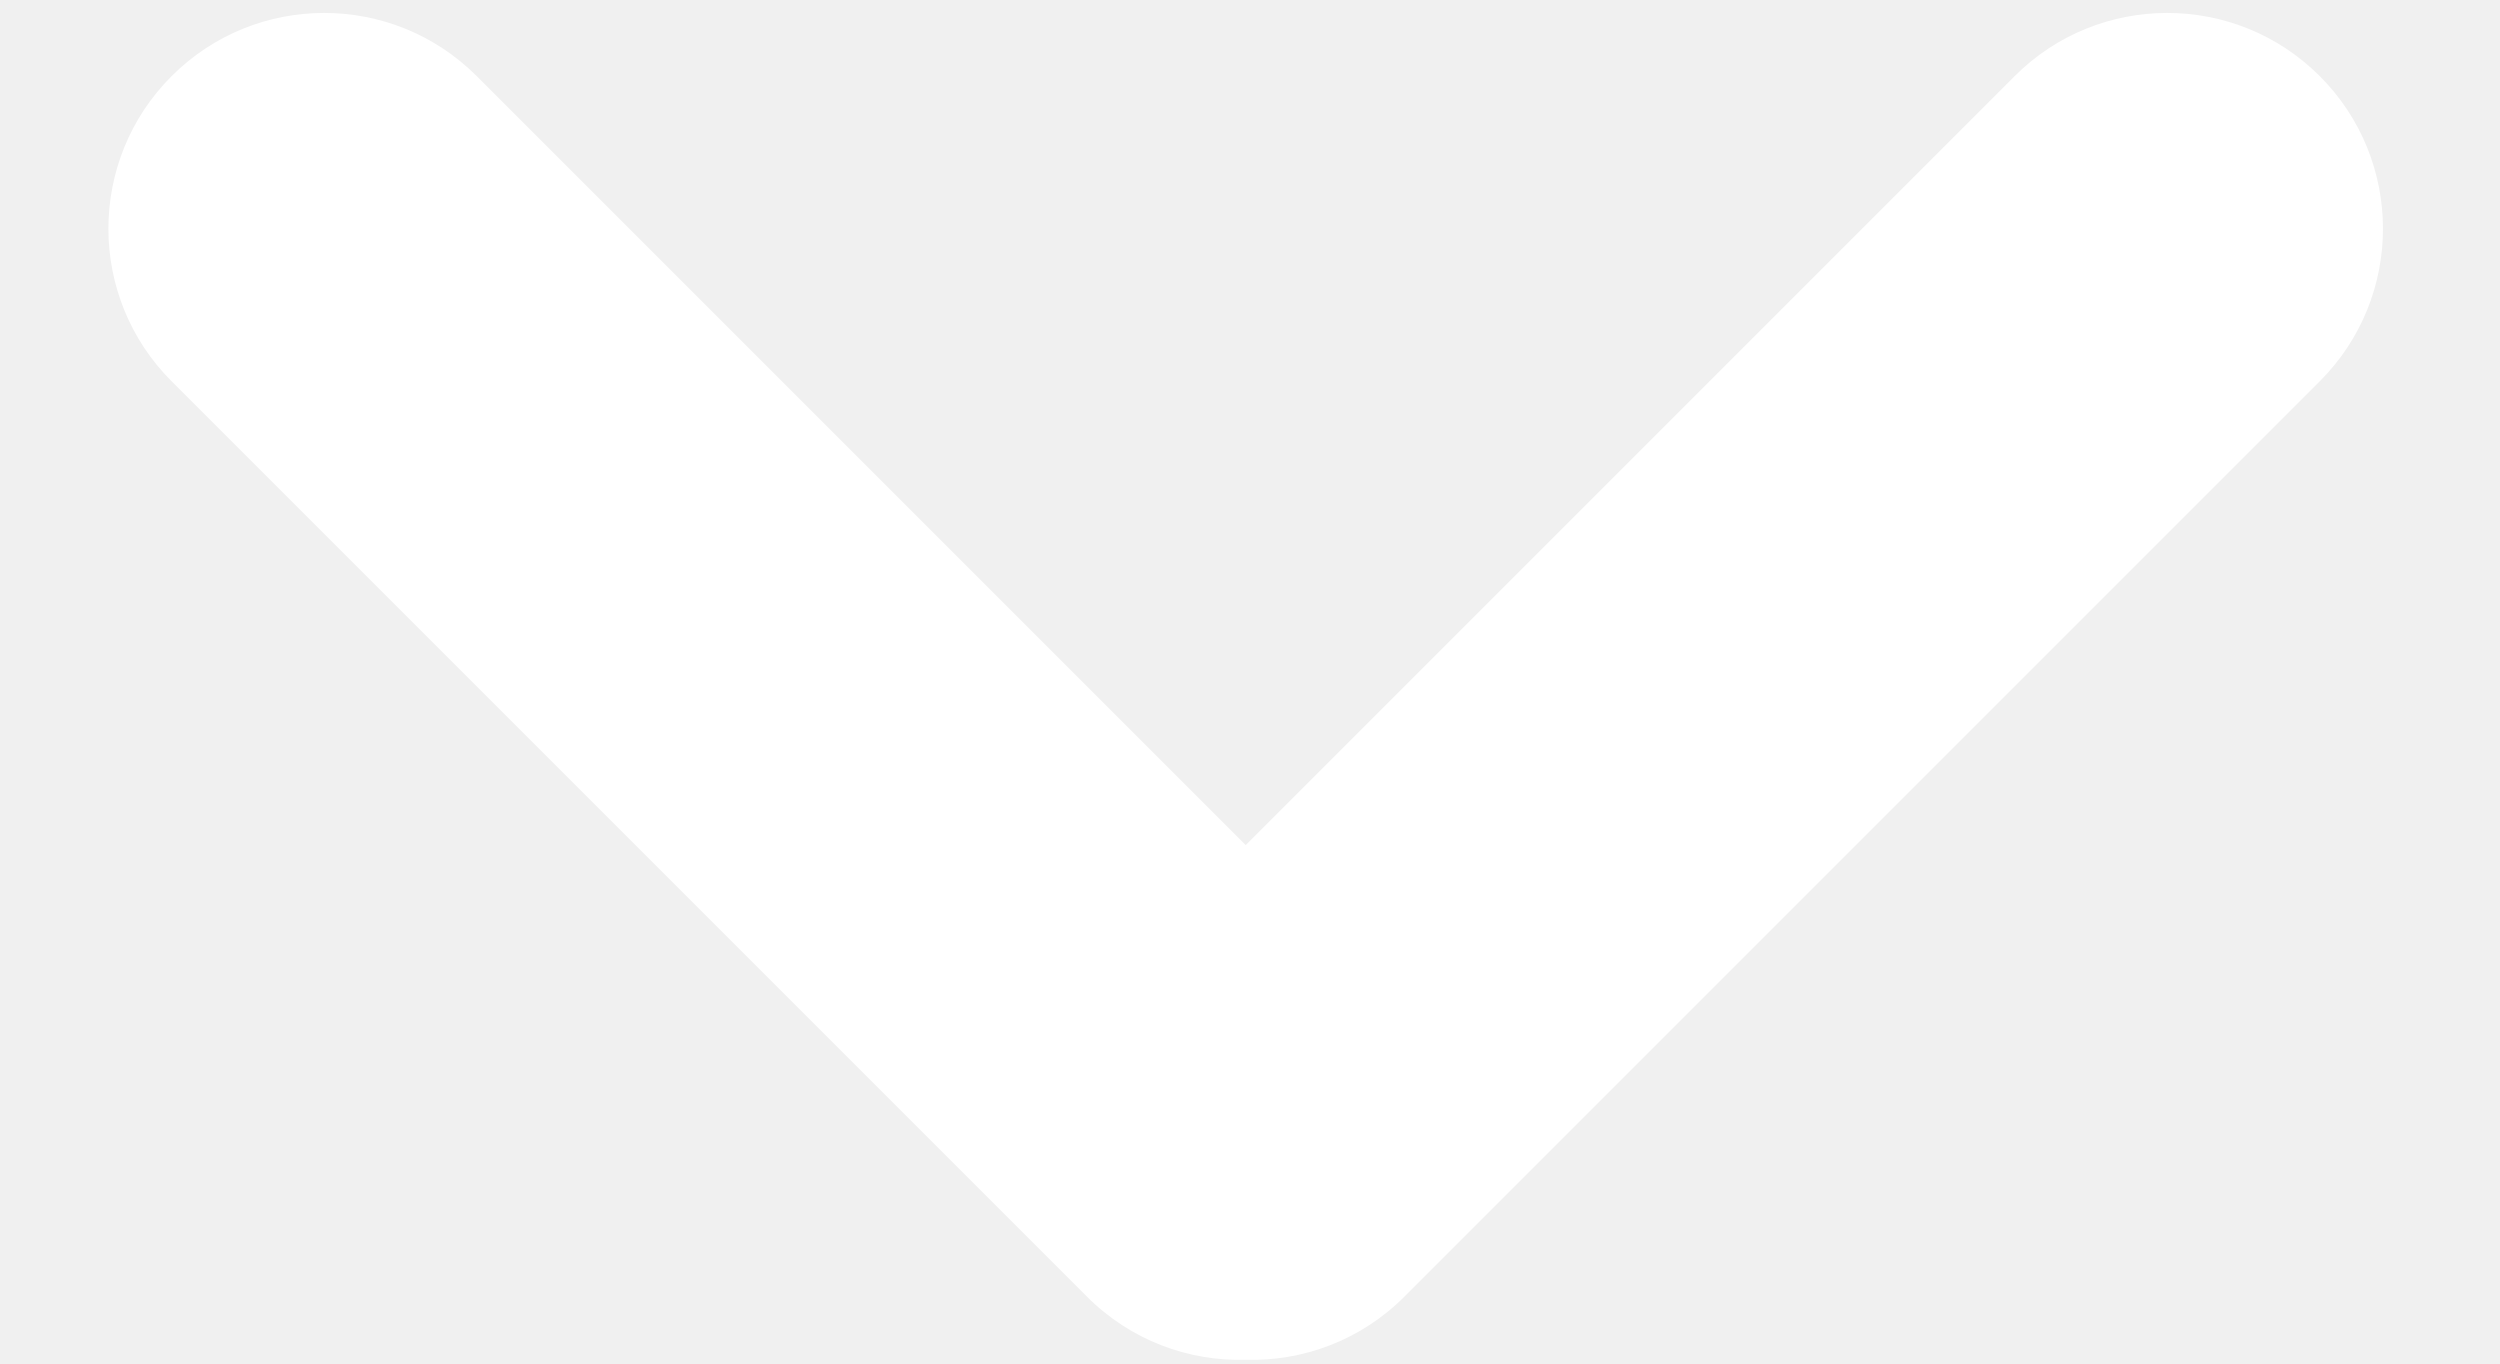
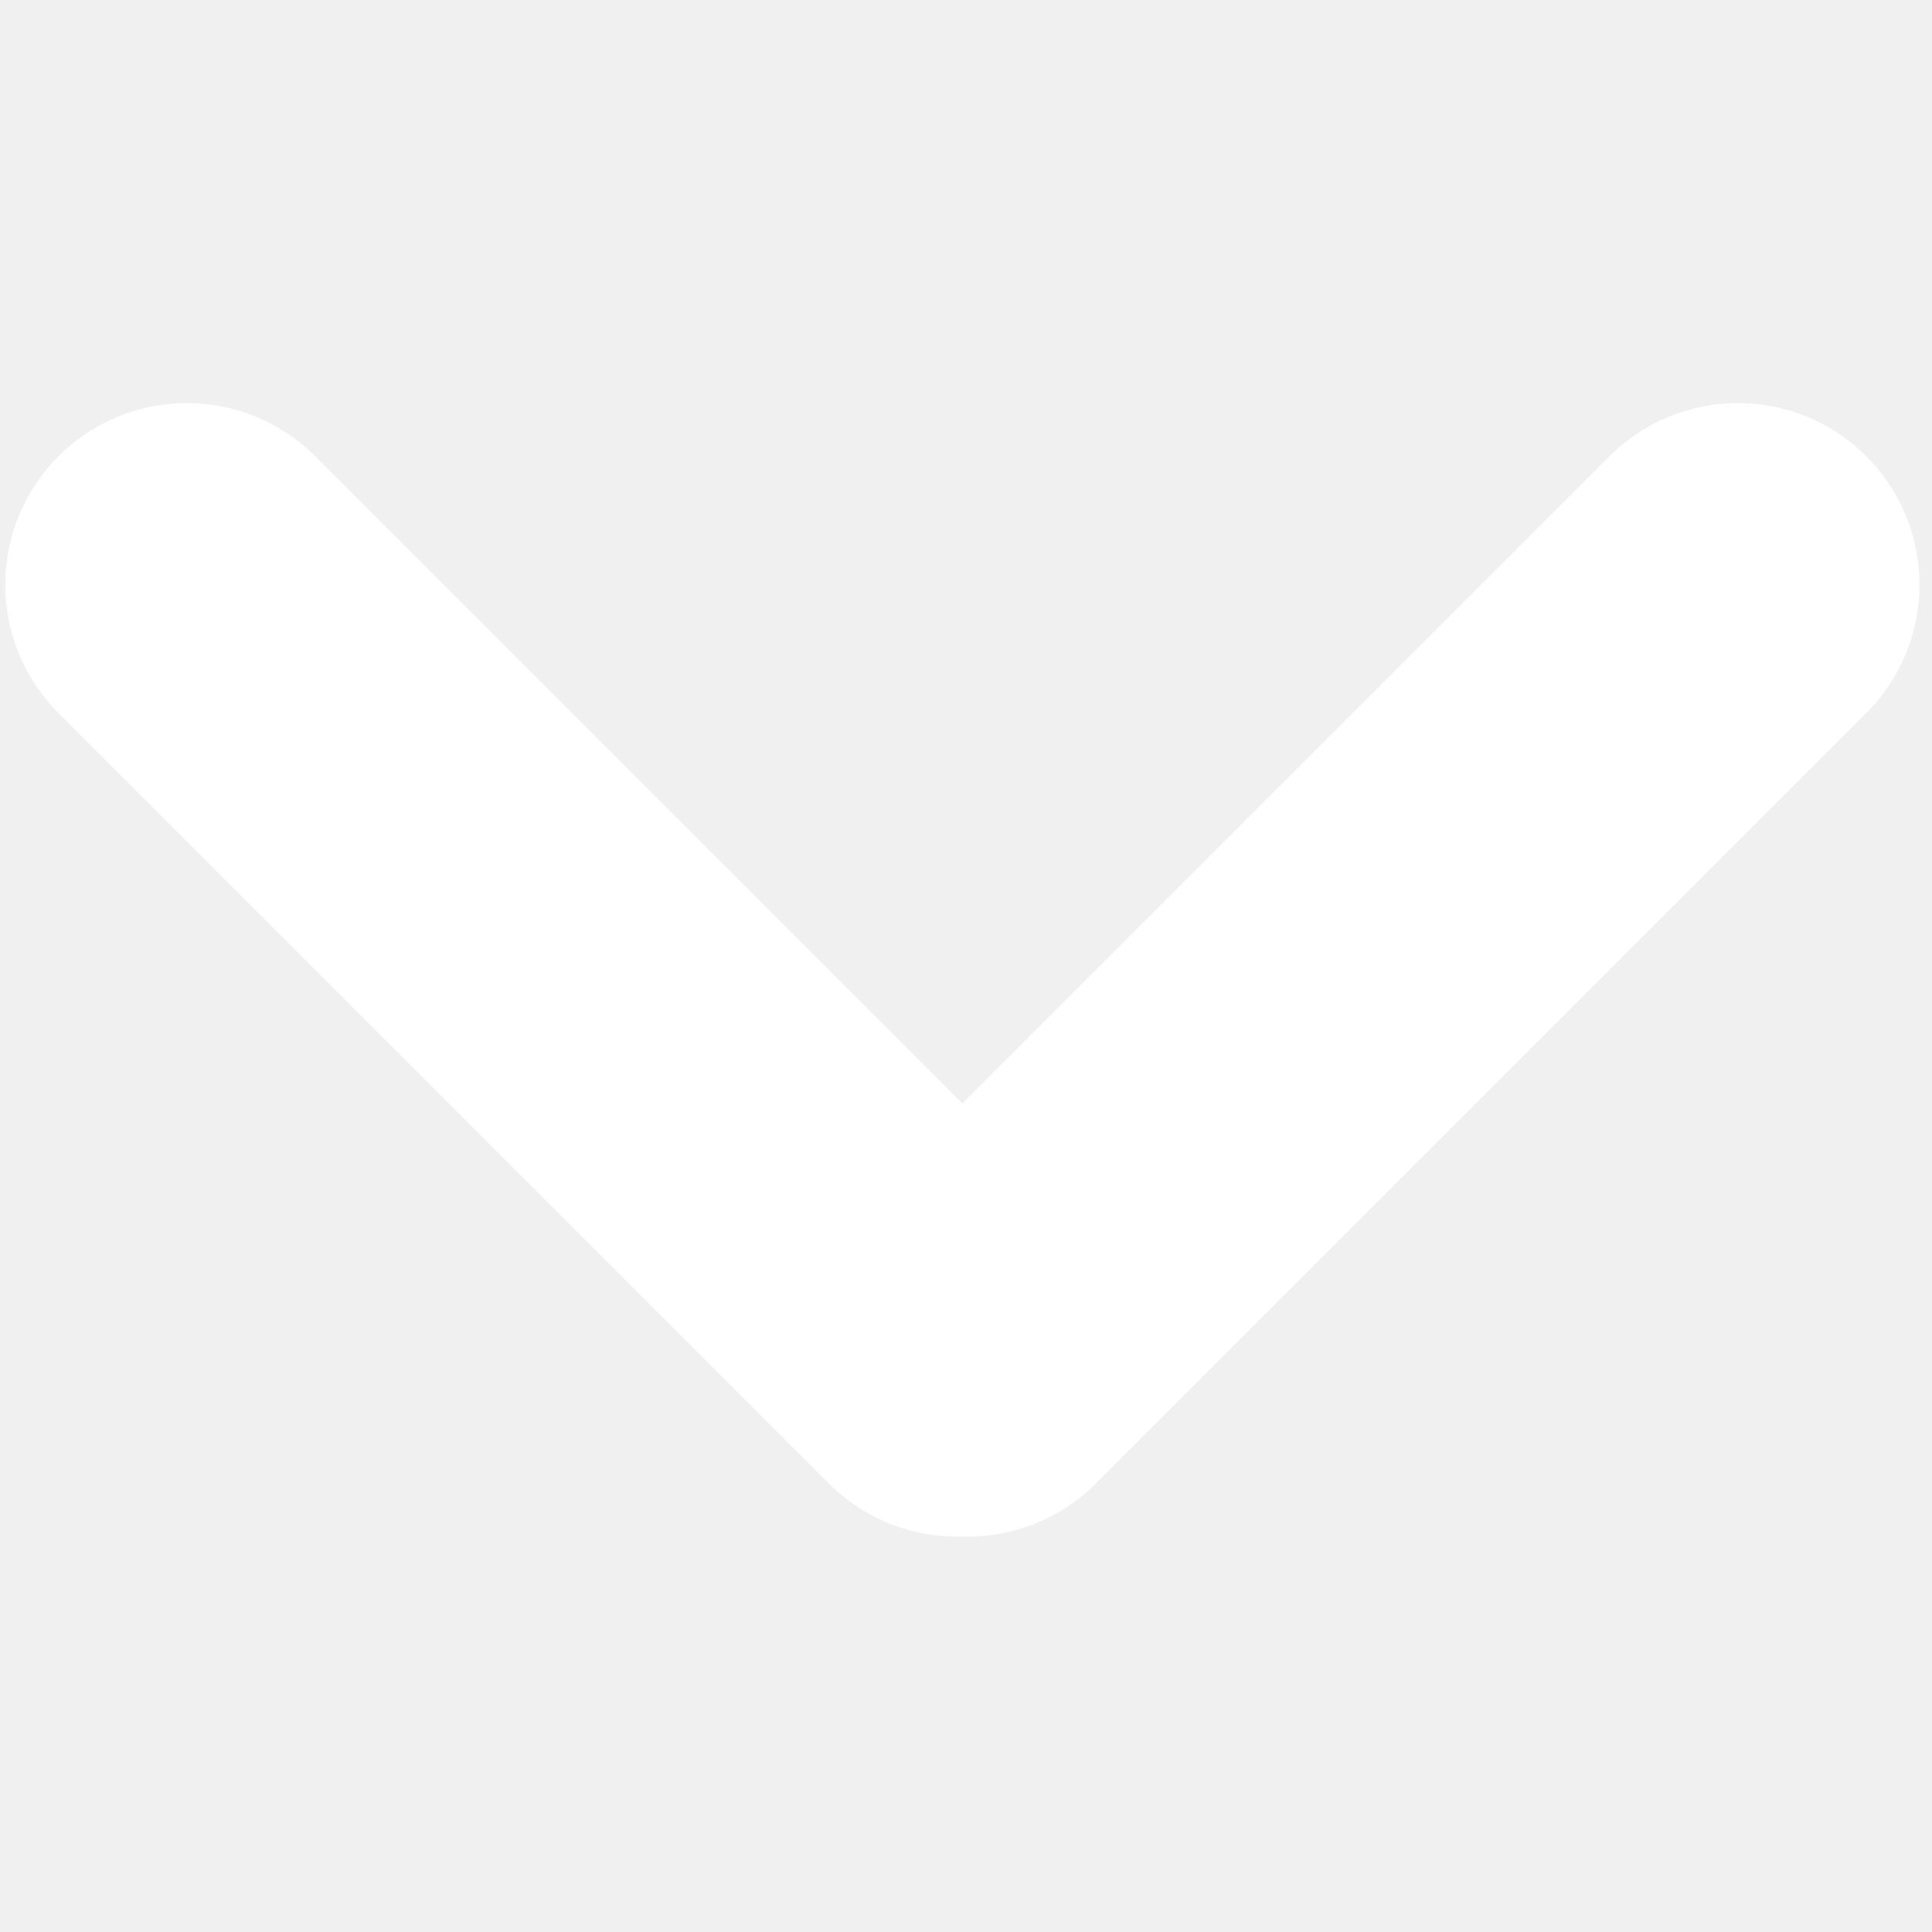
- <svg xmlns="http://www.w3.org/2000/svg" width="11px" height="6px" viewBox="0 0 133 79" version="1.1">
+ <svg xmlns="http://www.w3.org/2000/svg" width="11px" height="11px" viewBox="0 0 133 79" version="1.1">
  <g id="Page-1" stroke="none" stroke-width="1" fill="none" fill-rule="evenodd">
    <g id="Letter" transform="translate(-50, -122)" fill="#FFFFFF">
      <g id="Combined-Shape-4" transform="translate(45, 64)">
        <path d="M33.5,21 C40.404,21 46,26.596 46,33.5 L46,96.5 L109,96.5 C115.904,96.5 121.5,102.096 121.5,109 C121.5,115.904 115.904,121.5 109,121.5 L34,121.5 C30.421,121.5 27.193,119.996 24.915,117.585 C22.504,115.307 21,112.079 21,108.5 L21,33.5 C21,26.596 26.596,21 33.5,21 Z" id="Combined-Shape" transform="translate(71.25, 71.25) rotate(-45) translate(-71.25, -71.25) " />
      </g>
    </g>
  </g>
</svg>
